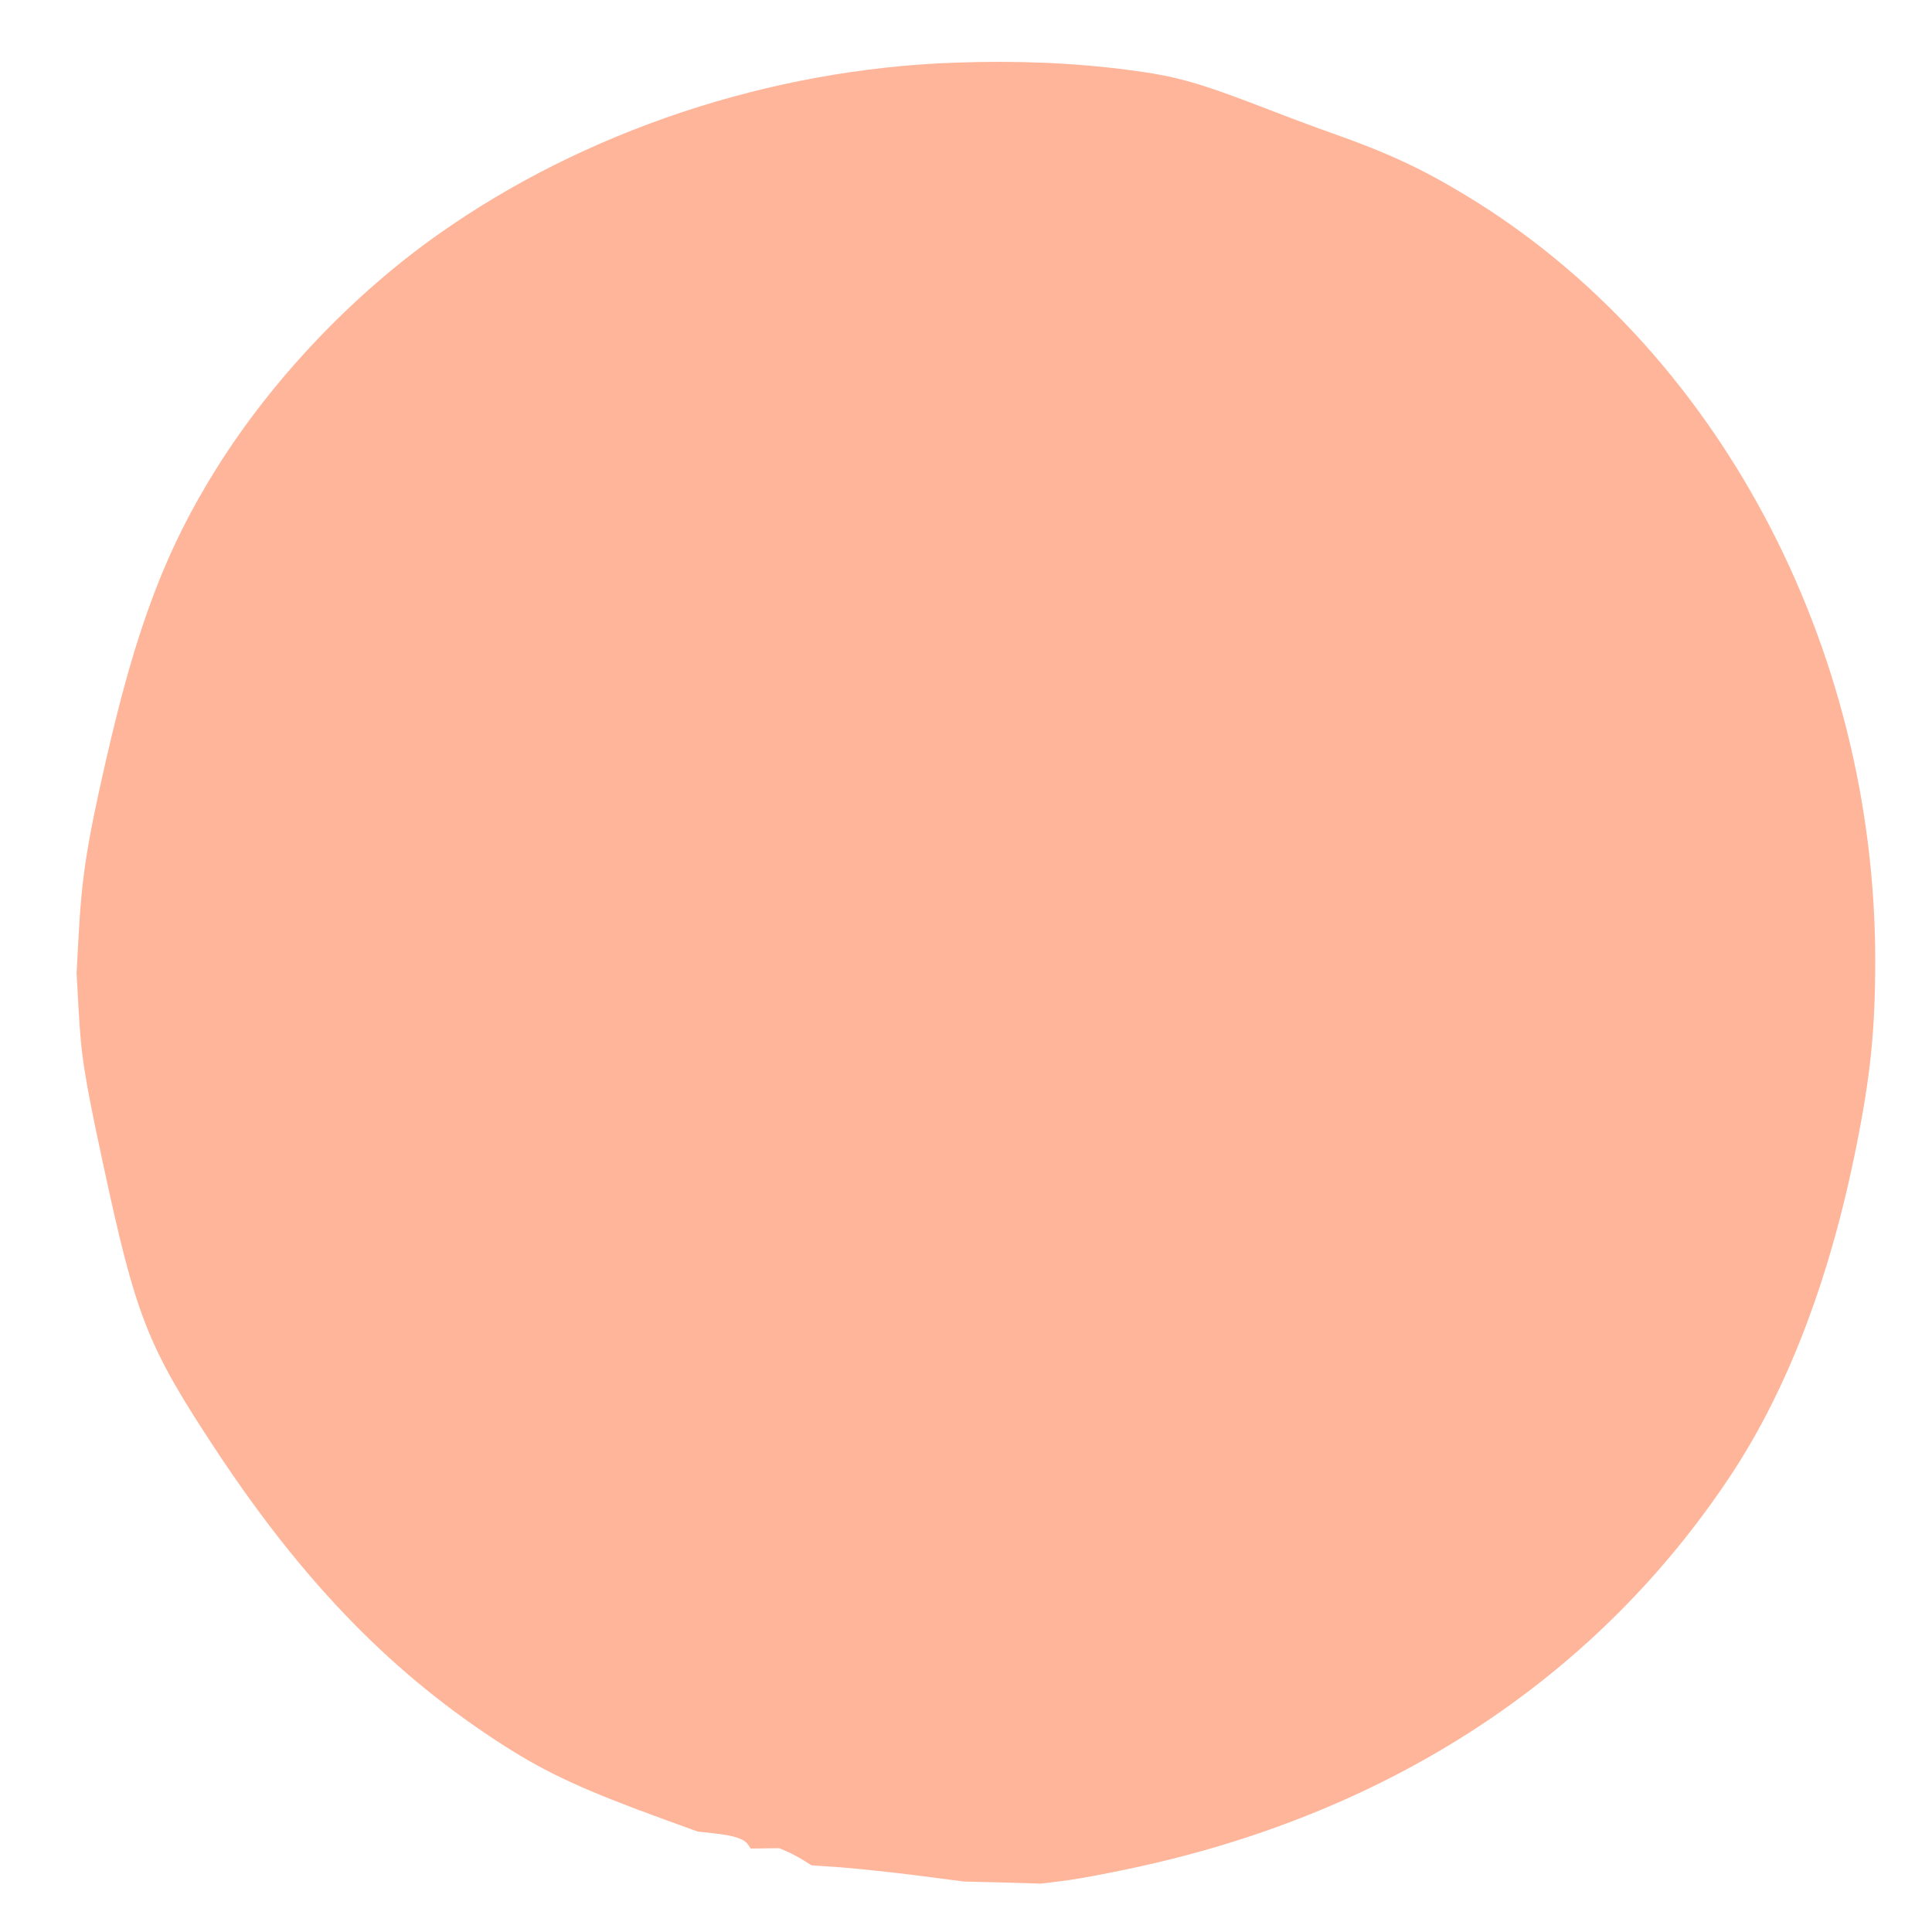
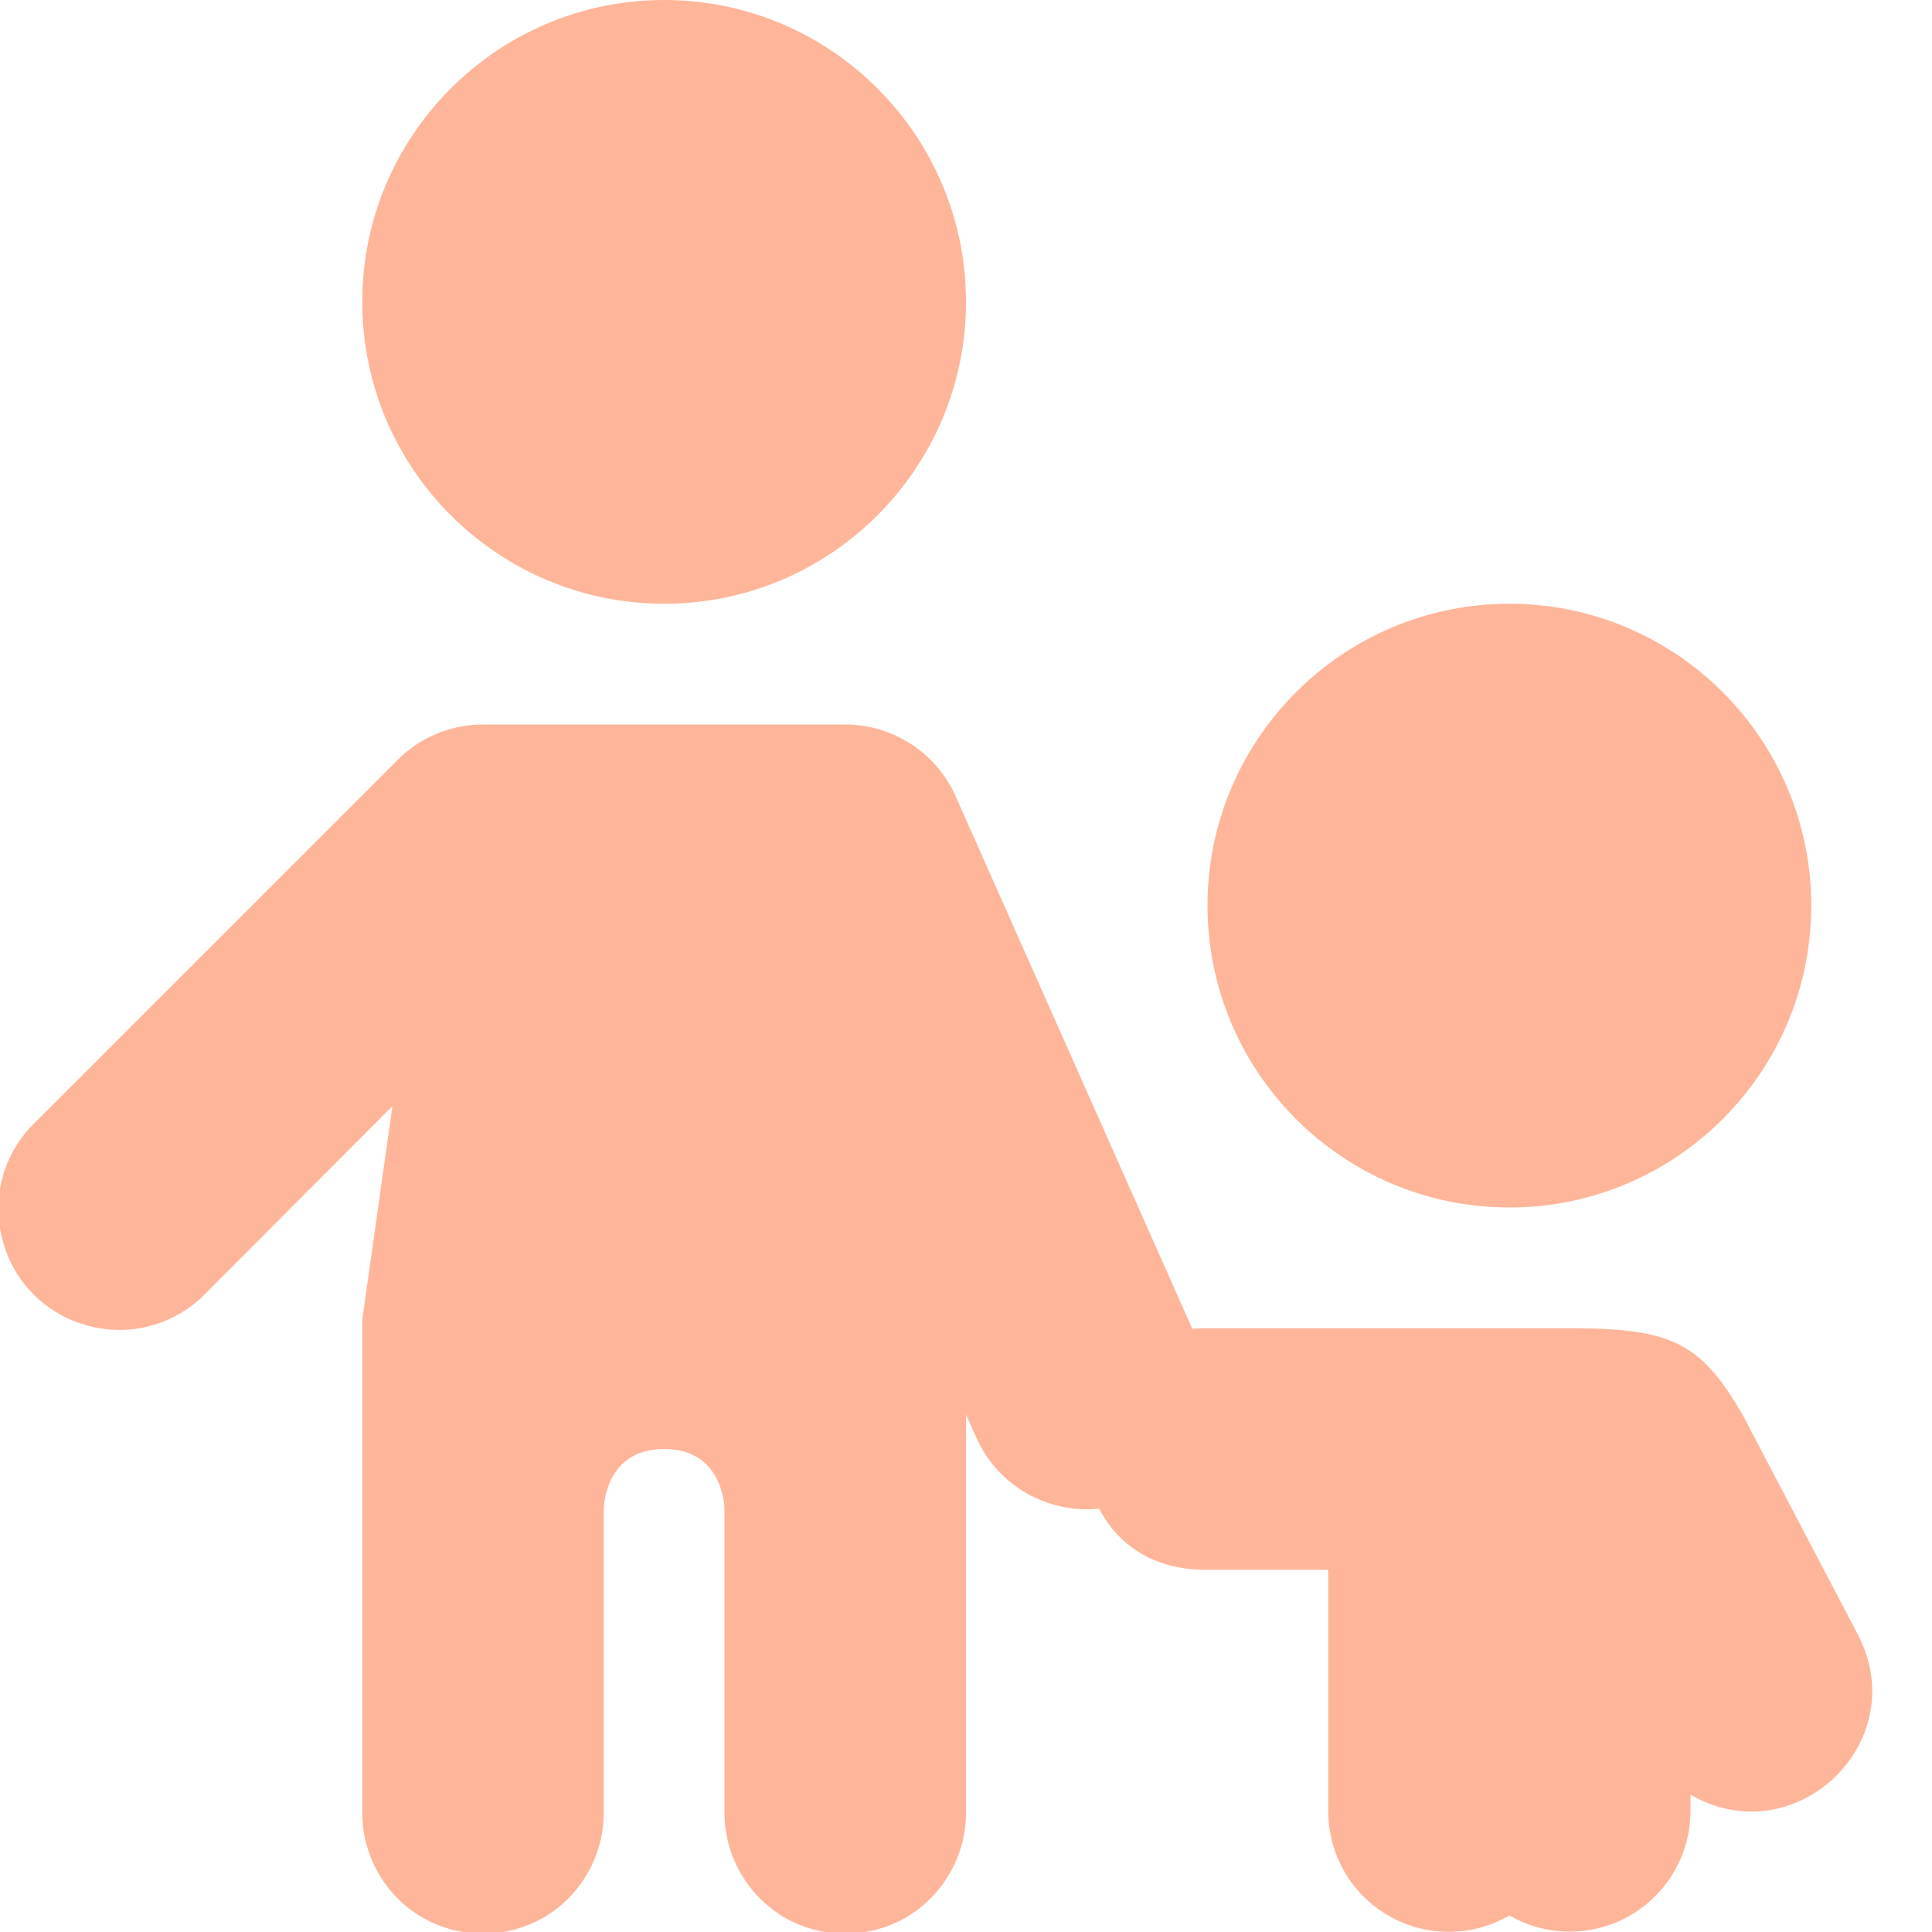
<svg xmlns="http://www.w3.org/2000/svg" id="org.freedesktop.MalcontentControl-symbolic" width="64" height="64" viewBox="0 0 16 16">
  <defs id="defs2">
    <style id="current-color-scheme" type="text/css">.ColorScheme-Text {color:#ffb59a} .ColorScheme-Highlight {color:#ffb59a}</style>
  </defs>
-   <g class="ColorScheme-Text" transform="translate(0.2078947 15.8) scale(0.001578947 -0.001578947)">
-     <path style="fill:#ffb59a;paint-order:fill markers stroke" d="M4875 9678 c-968 -34 -1943 -359 -2710 -902 -451 -319 -867 -758 -1158 -1221 -270 -430 -425 -840 -586 -1550 -98 -430 -124 -600 -141 -916 l-10 -186 10 -181 c14 -255 29 -353 126 -806 176 -821 234 -968 599 -1521 461 -697 930 -1177 1516 -1550 222 -141 416 -230 825 -379 l182 -66 92 -10 c102 -12 150 -28 172 -58 l14 -21 74 1 75 1 40 -17 c22 -9 60 -30 85 -45 l45 -28 160 -11 c88 -7 268 -26 400 -43 l240 -31 201 -5 201 -6 99 12 c121 14 397 69 587 117 1254 314 2258 1001 2924 1999 304 455 527 1036 667 1735 75 373 100 615 100 980 -1 1658 -834 3216 -2144 4010 -236 143 -408 223 -710 330 -74 26 -225 82 -335 125 -358 138 -475 172 -722 204 -287 38 -591 51 -918 39z" />
+   <g class="ColorScheme-Text">
+     <path style="fill:#ffb59a;paint-order:fill markers stroke" d="M8 2.5C8 3.879 6.879 5 5.5 5A2.502 2.502 0 013 2.5C3 1.121 4.121 0 5.5 0S8 1.121 8 2.5zm0 0M12.5 5C13.879 5 15 6.121 15 7.5S13.879 10 12.5 10A2.502 2.502 0 0110 7.5C10 6.121 11.121 5 12.5 5zm0 0" />
+     <path style="fill:#ffb59a;paint-order:fill markers stroke" d="M10 11c-1.352-.02-1.352 2.02 0 2h1v2a.998.998 0 001.5.863A1 1 0 0014 15v-.137c.867.5 1.848-.437 1.387-1.324l-.95-1.812C14.087 11.117 13.845 11 13 11zm0 0" fill-rule="evenodd" />
+     <path style="fill:#ffb59a;paint-order:fill markers stroke" d="M4 6a1 1 0 00-.707.293l-3 3a.992.992 0 00-.273.973.99.99 0 00.714.714.992.992 0 00.973-.273L3.25 9.16 3 10.93V15c-.004.36.184.695.496.879.313.18.695.18 1.008 0 .312-.184.5-.52.496-.879v-2.5s0-.5.5-.5.5.5.5.5V15c-.004.36.184.695.496.879.313.18.695.18 1.008 0 .312-.184.5-.52.496-.879v-3.285l.086.191c.223.504.816.73 1.32.508.504-.223.73-.816.508-1.32l-2-4.5C7.754 6.234 7.394 6 7 6zm0 0" fill-rule="evenodd" />
  </g>
</svg>
